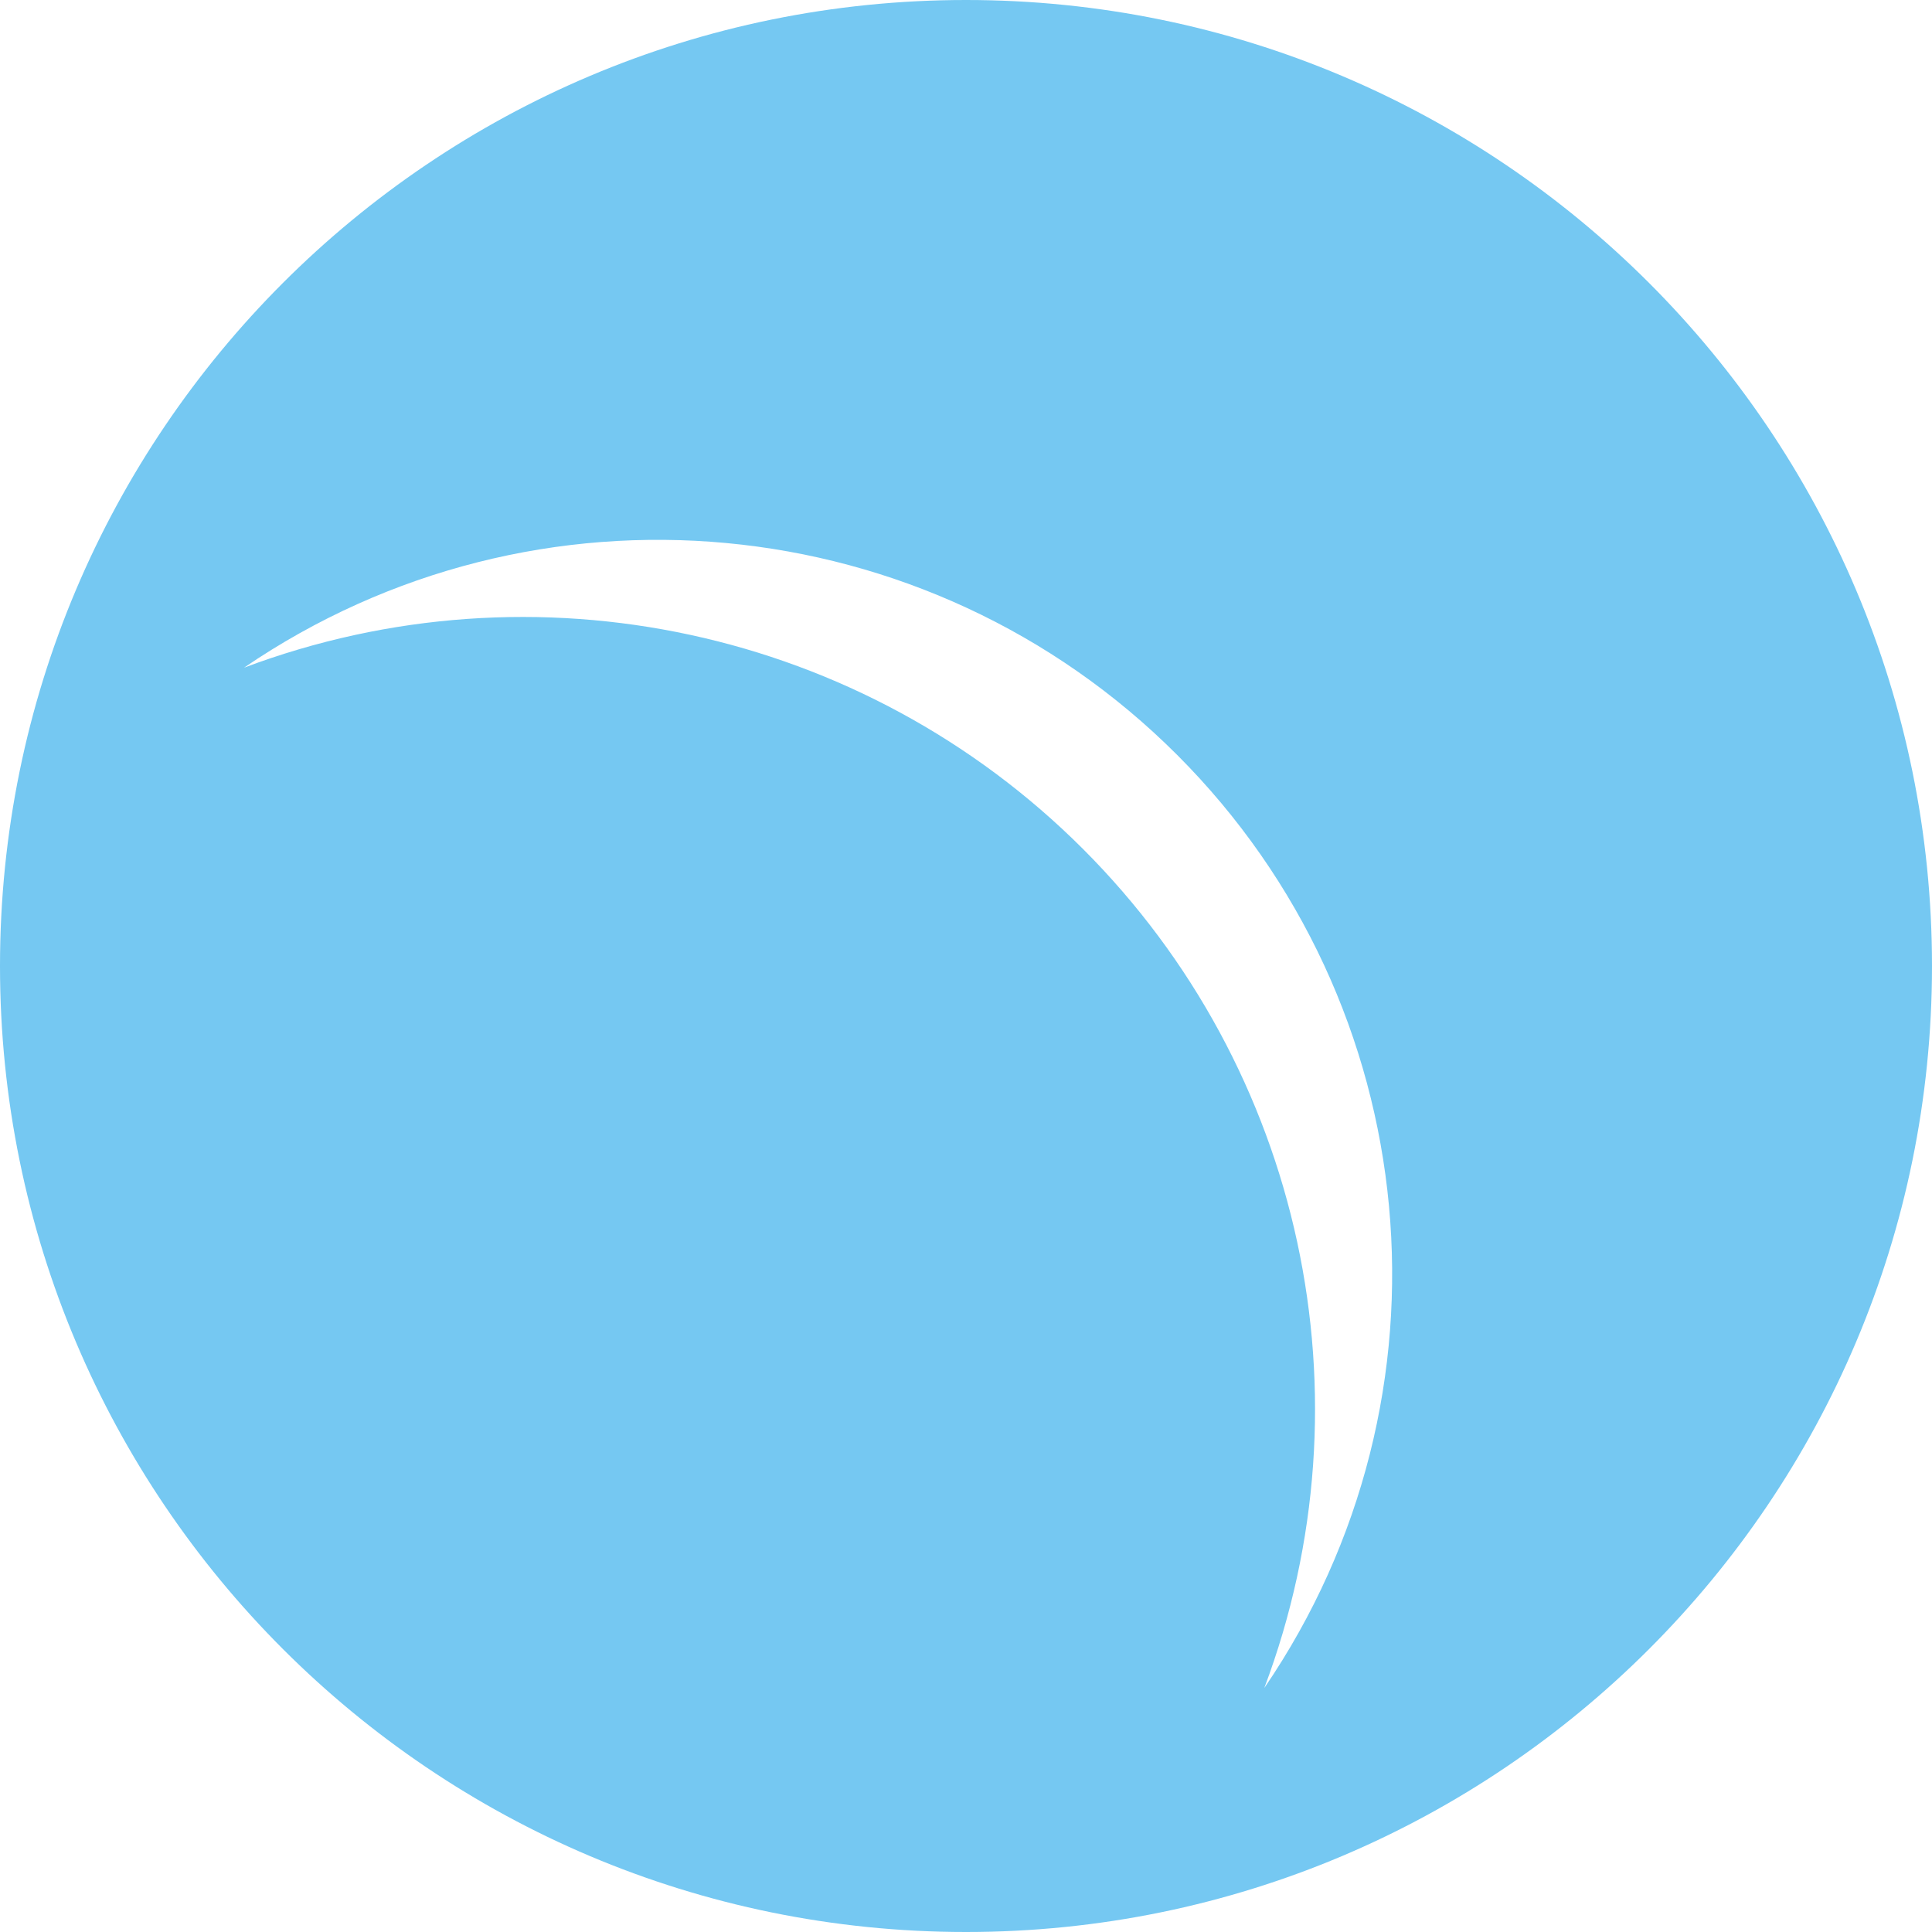
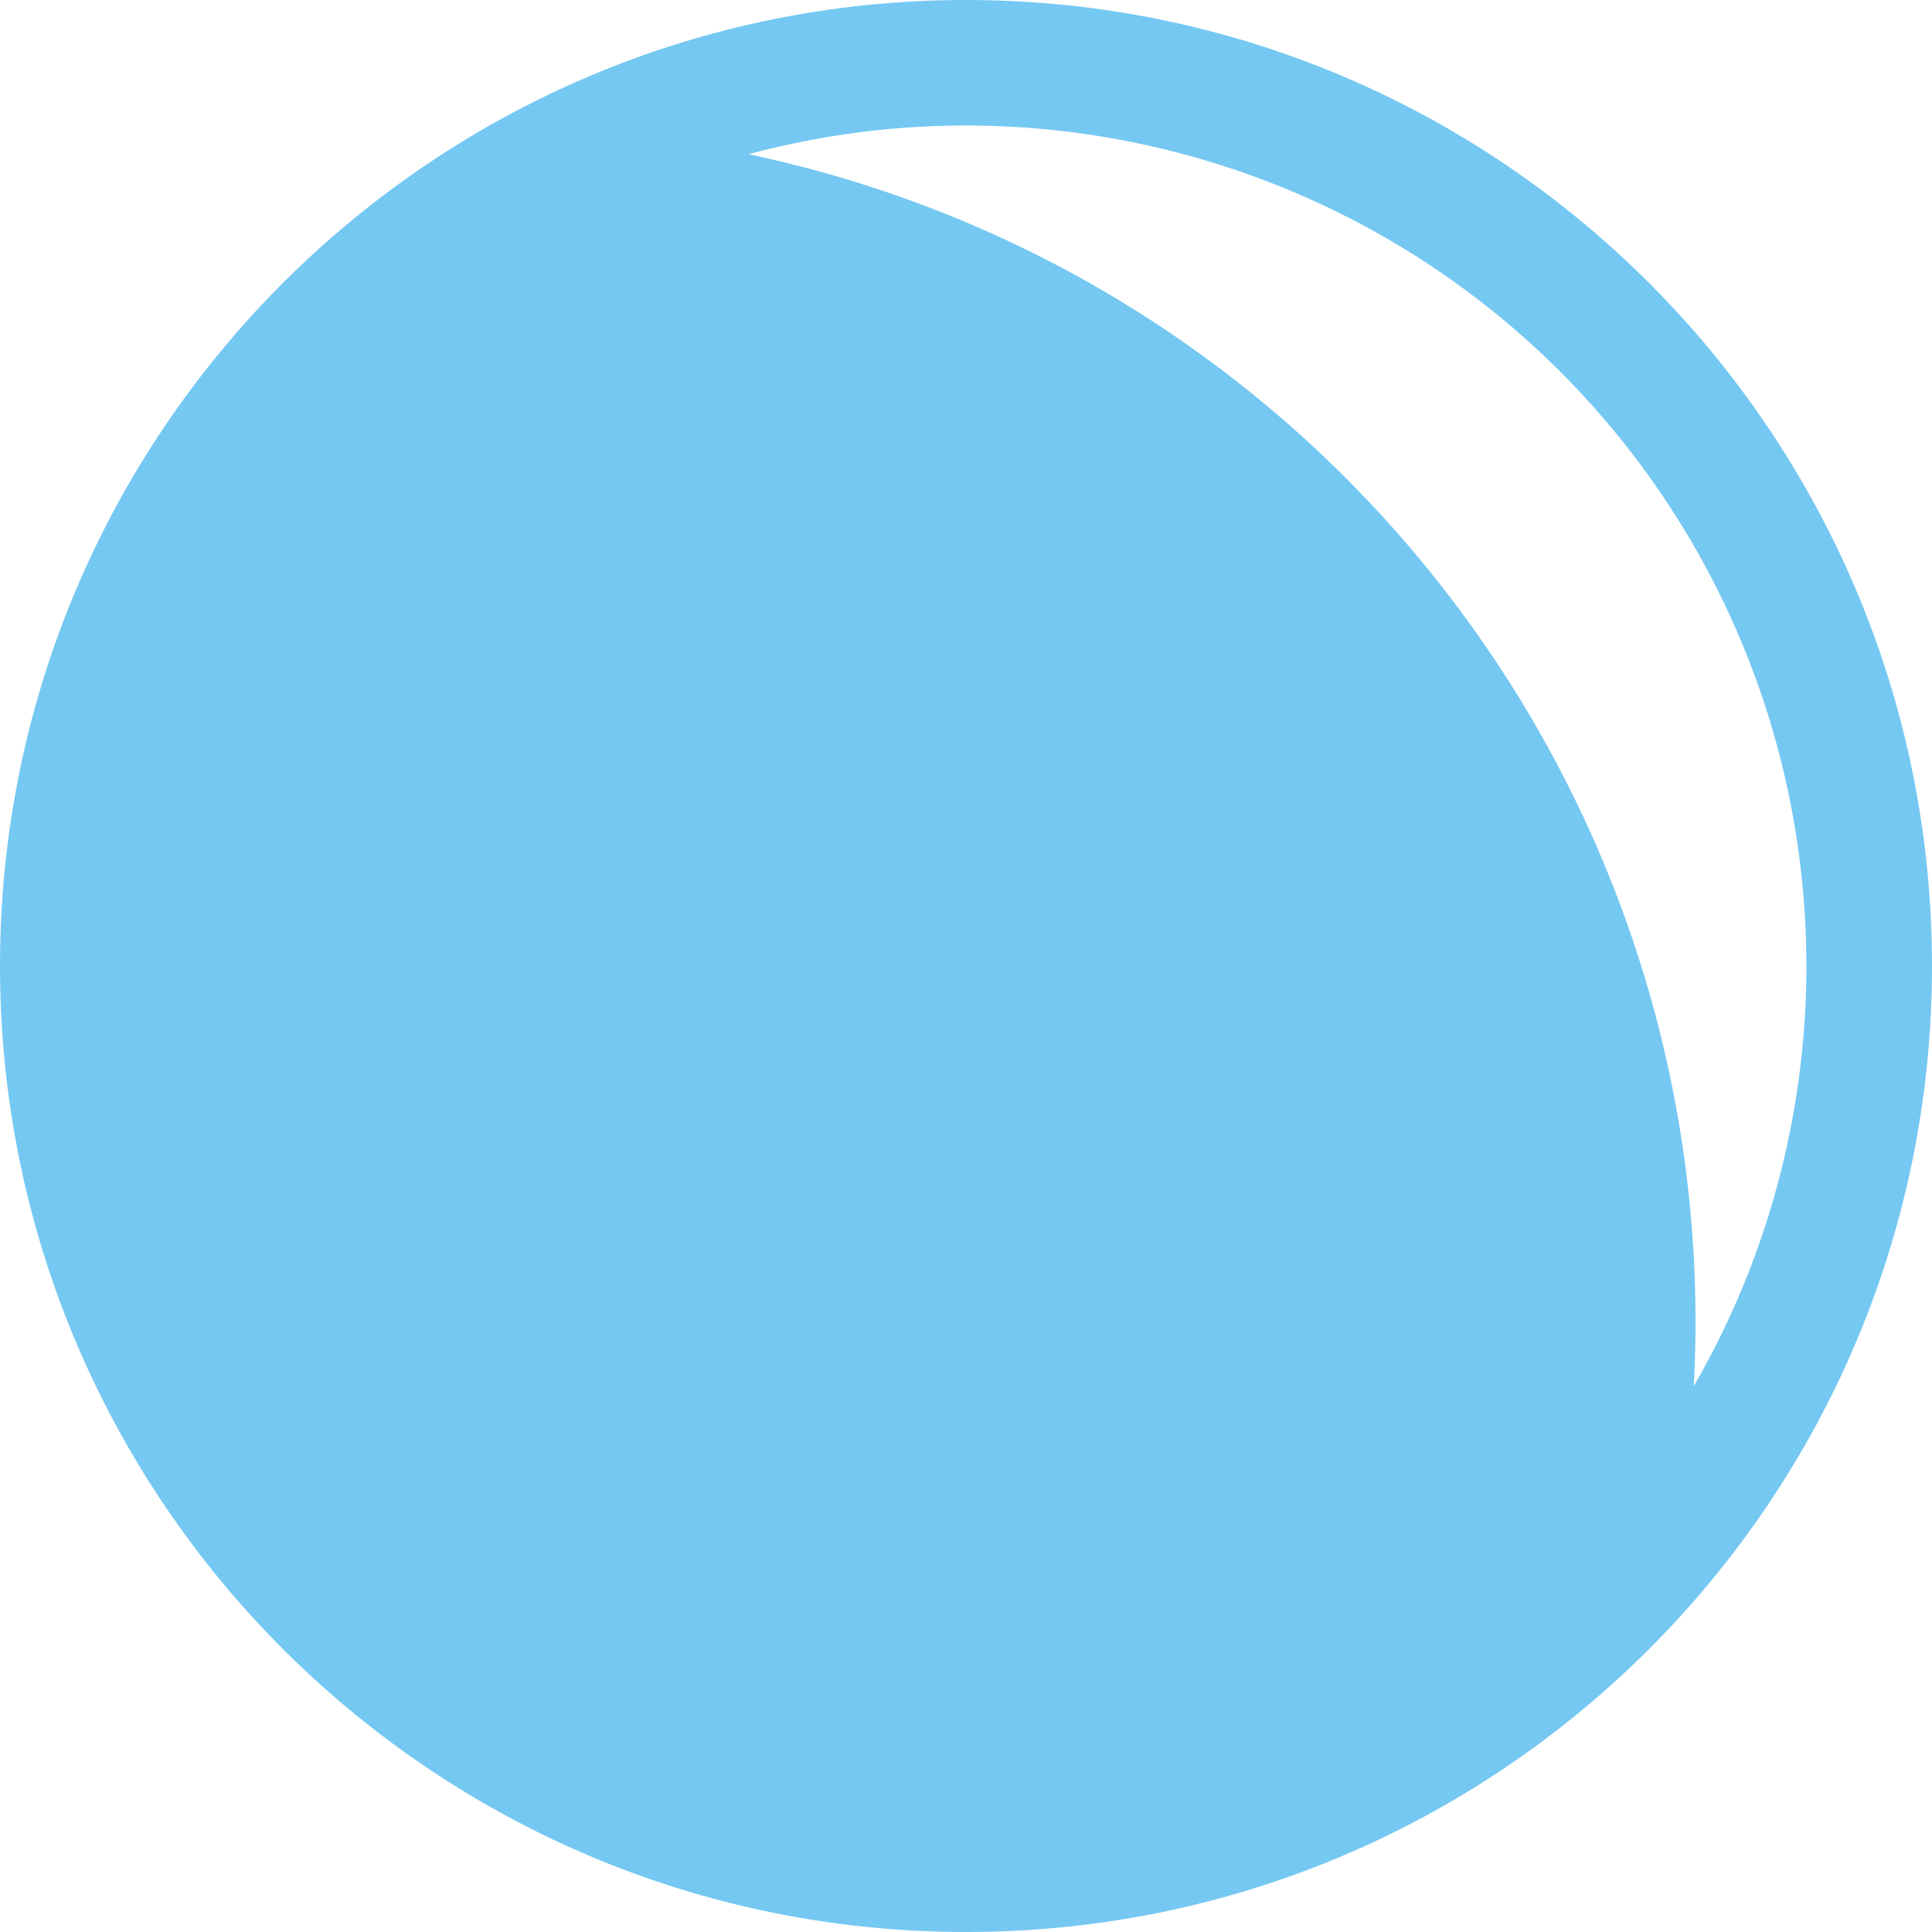
<svg xmlns="http://www.w3.org/2000/svg" width="100" height="100" viewBox="0 0 100 100" role="img" aria-label="Luar">
-   <path fill="#75C8F2" fill-rule="evenodd" d="M50 0A50 50 0 1 1 50 100A50 50 0 1 1 50 0ZM12.63 34.56A41 41 0 0 1 65.44 87.37A38 38 0 0 0 12.63 34.56Z" />
+   <path fill="#75C8F2" fill-rule="evenodd" d="M50 0A50 50 0 1 1 50 100A50 50 0 1 1 50 0ZM38.74 7.98A43.5 43.5 0 0 1 87.67 71.75A61.8 61.8 0 0 0 38.74 7.98Z" />
</svg>
